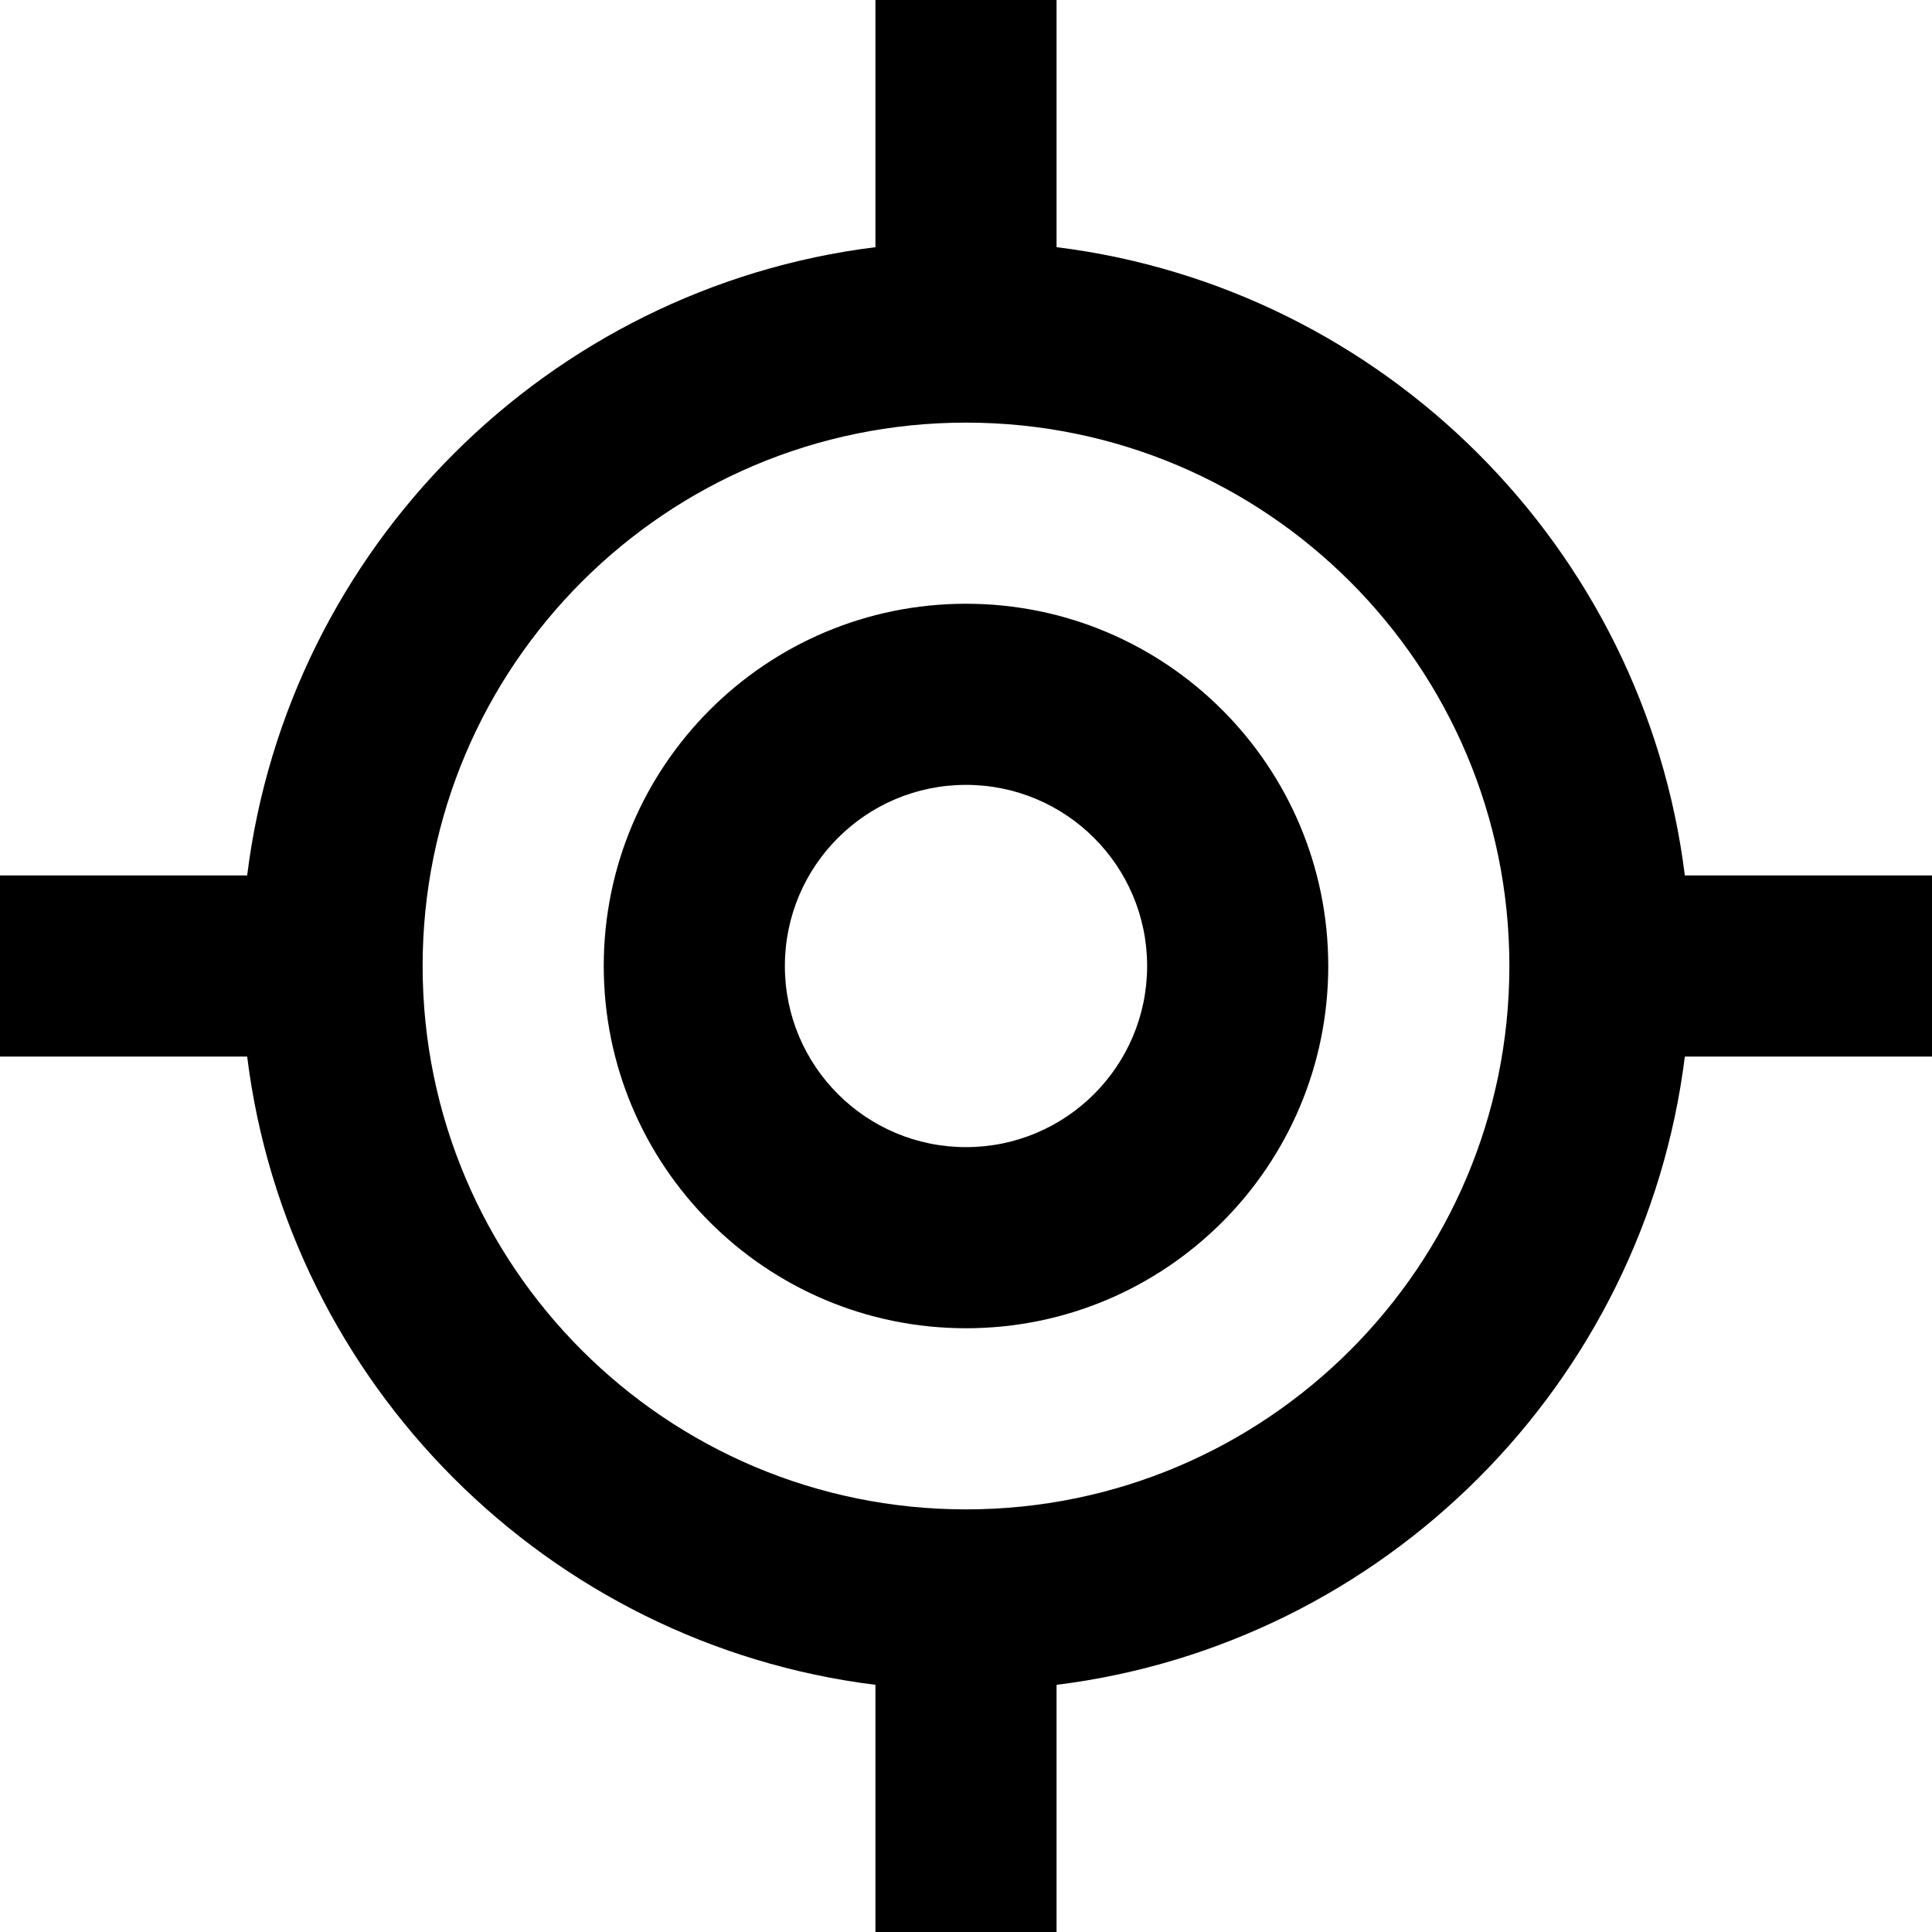
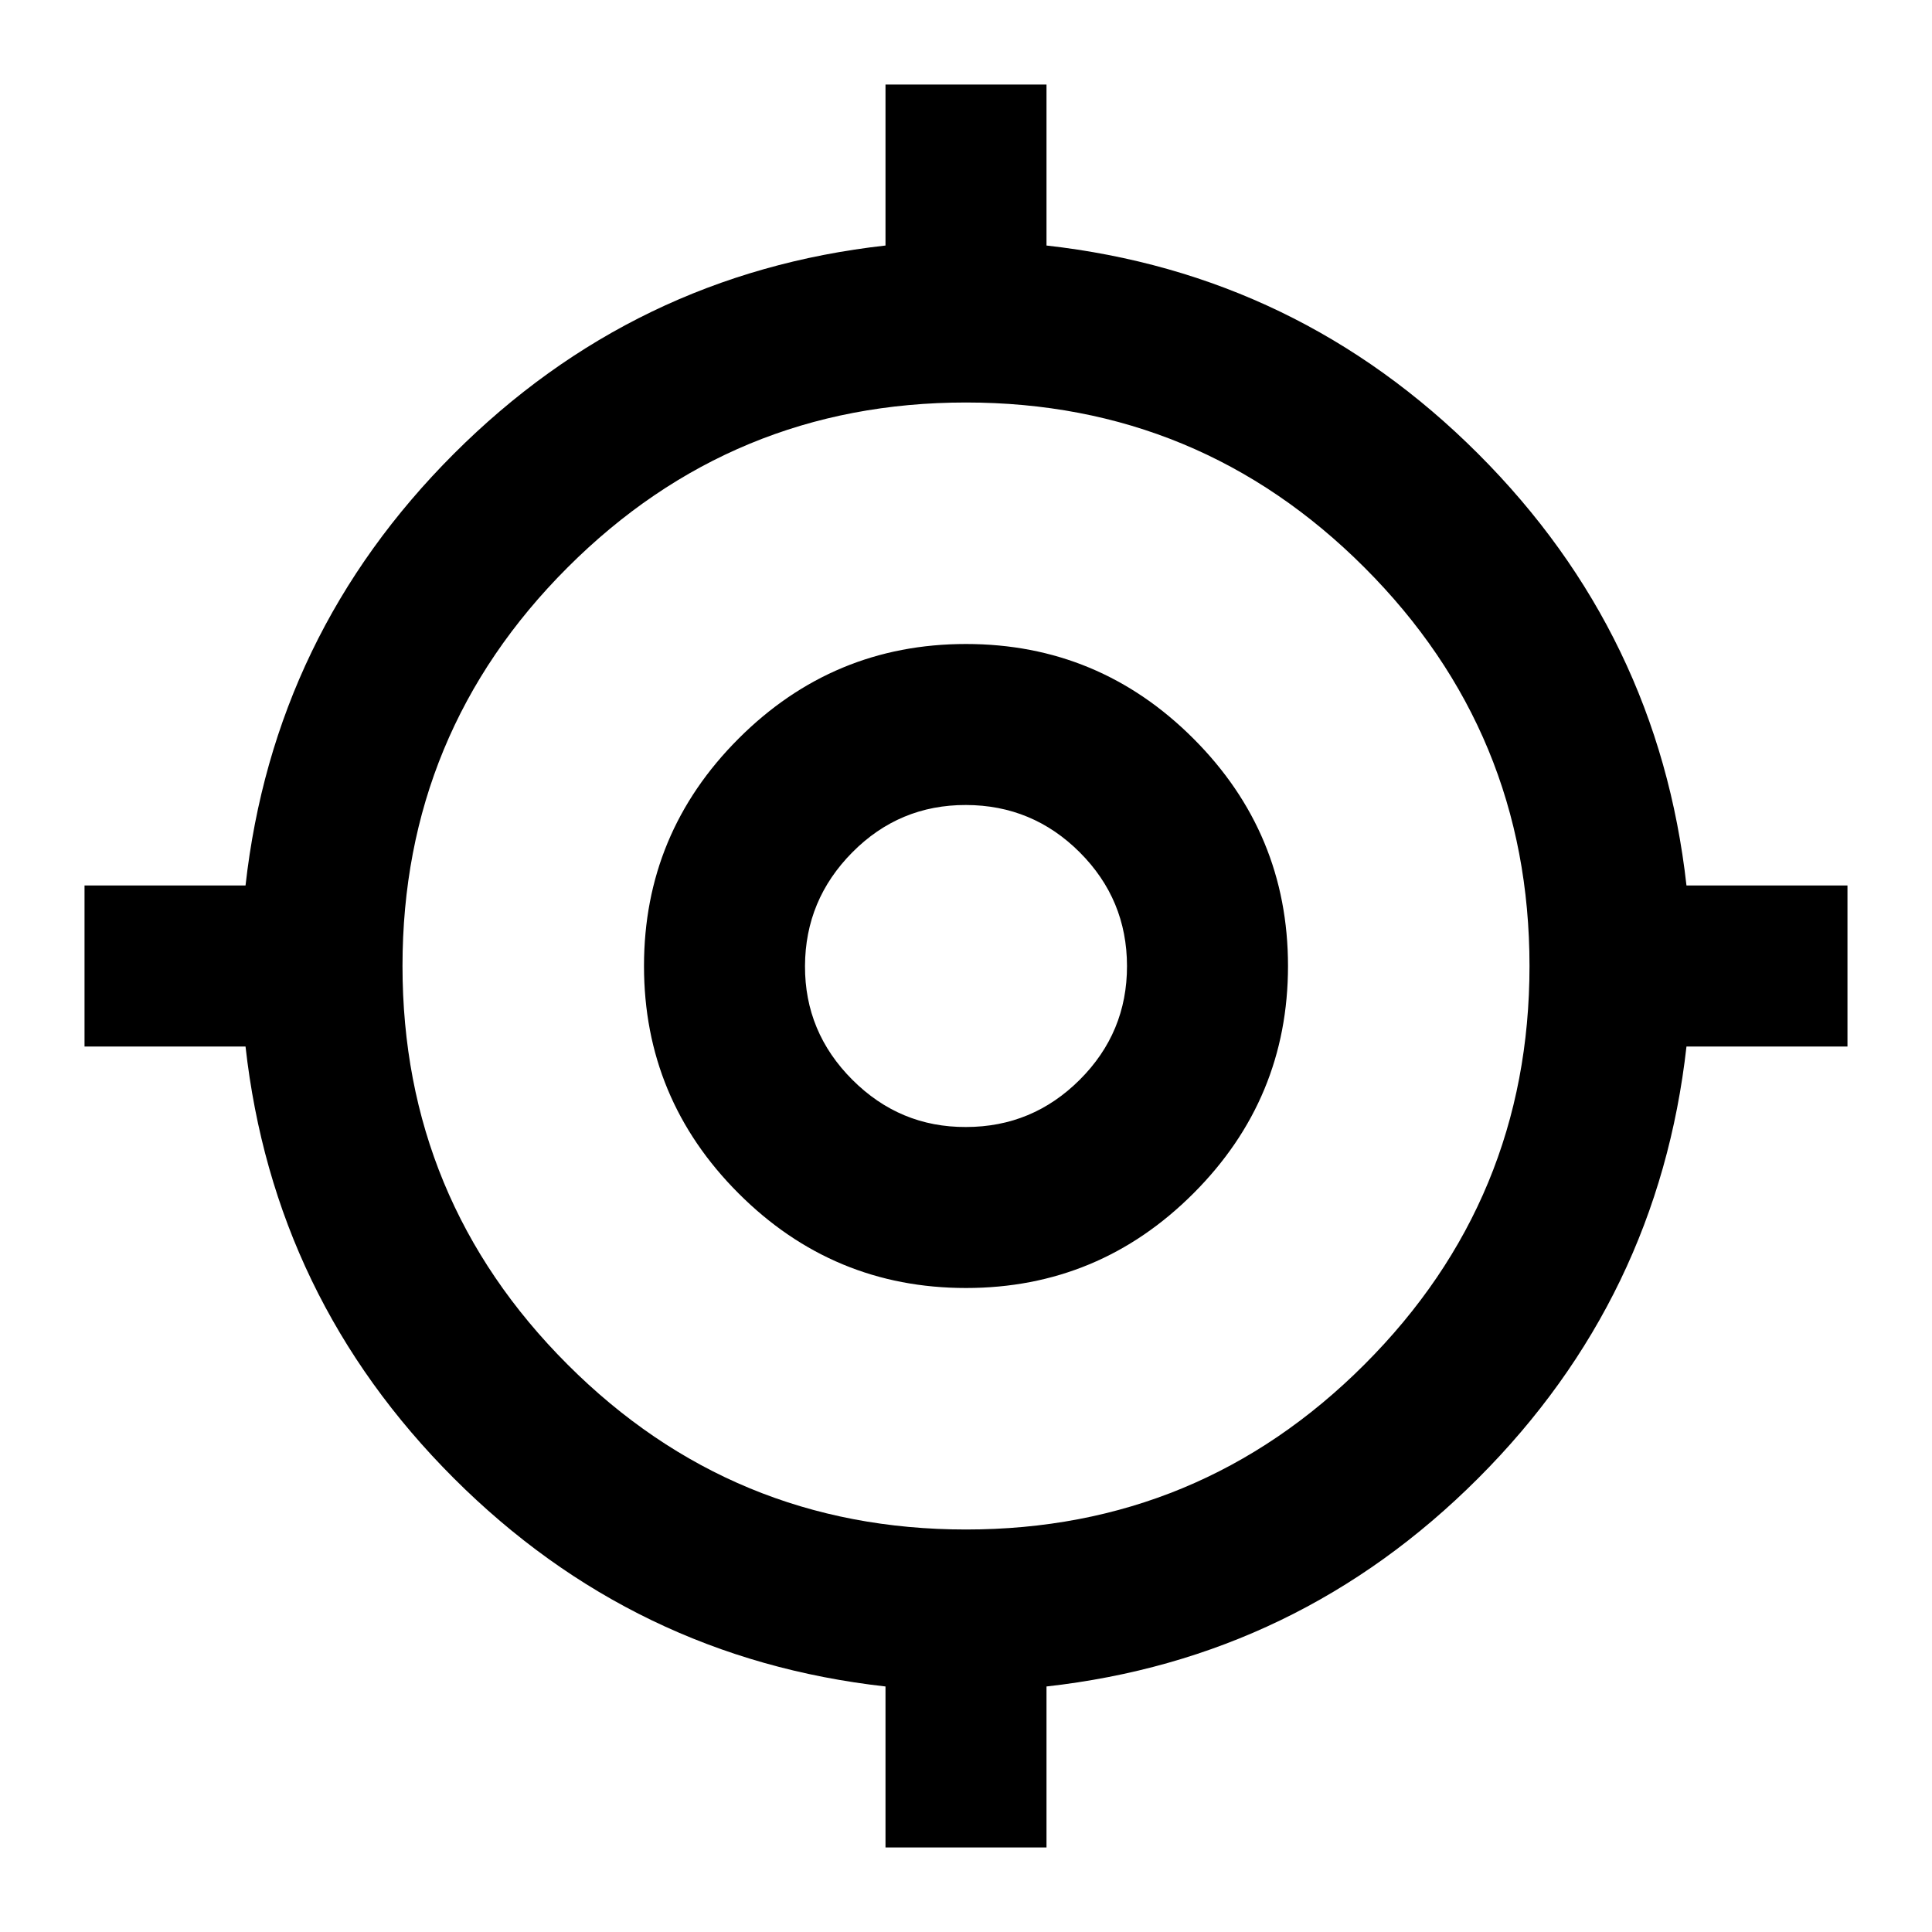
- <svg xmlns="http://www.w3.org/2000/svg" height="1em" viewBox="0 0 512 512">
-   <path d="M280 0V24 65.5C366.8 76.3 435.7 145.2 446.5 232H488h24v48H488 446.5C435.7 366.8 366.8 435.7 280 446.5V488v24H232V488 446.5C145.2 435.7 76.3 366.8 65.5 280H24 0V232H24 65.5C76.3 145.2 145.2 76.3 232 65.5V24 0h48zM112 256a144 144 0 1 0 288 0 144 144 0 1 0 -288 0zm192 0a48 48 0 1 0 -96 0 48 48 0 1 0 96 0zm-144 0a96 96 0 1 1 192 0 96 96 0 1 1 -192 0z" />
+ <svg xmlns="http://www.w3.org/2000/svg" width="1em" height="1em" viewBox="0 0 24 24">
+   <path fill="black" d="M11 22.95v-2q-3.125-.35-5.363-2.587T3.05 13h-2v-2h2q.35-3.125 2.588-5.363T11 3.05v-2h2v2q3.125.35 5.363 2.588T20.95 11h2v2h-2q-.35 3.125-2.587 5.363T13 20.95v2zM12 19q2.9 0 4.95-2.05T19 12t-2.05-4.95T12 5T7.05 7.05T5 12t2.05 4.95T12 19m0-3q-1.65 0-2.825-1.175T8 12t1.175-2.825T12 8t2.825 1.175T16 12t-1.175 2.825T12 16m0-2q.825 0 1.413-.587T14 12t-.587-1.412T12 10t-1.412.588T10 12t.588 1.413T12 14m0-2" />
</svg>
